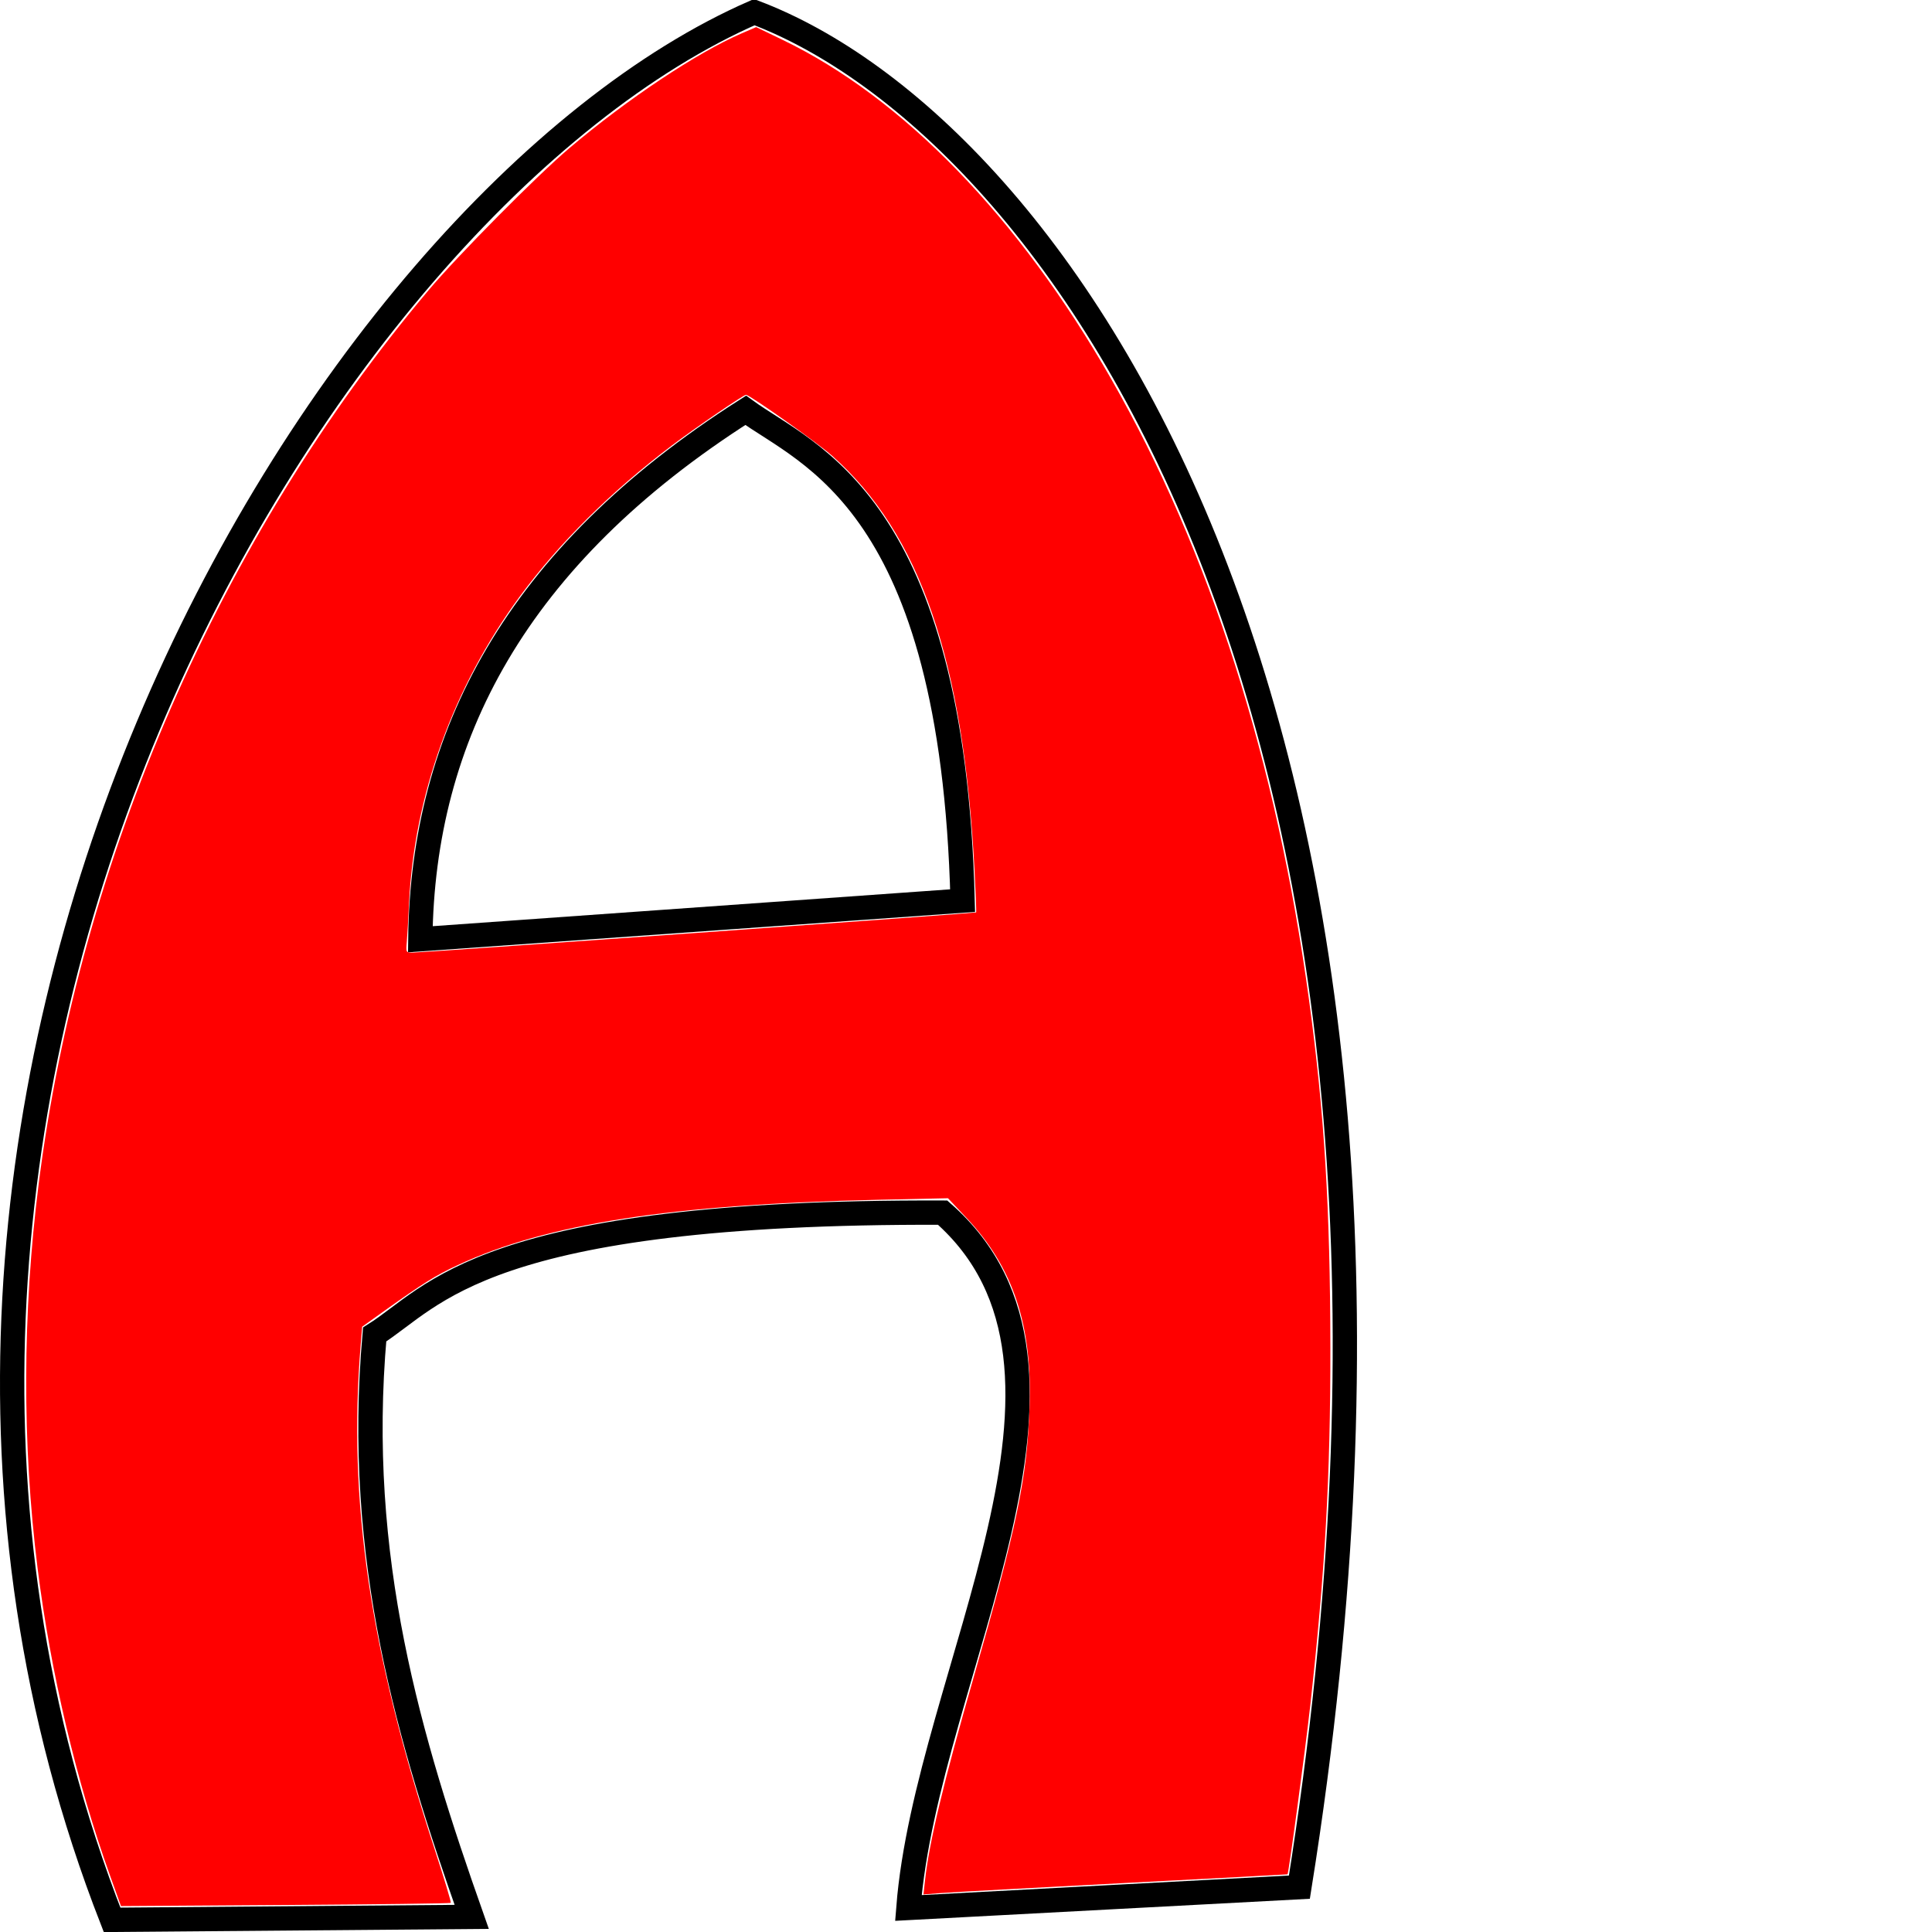
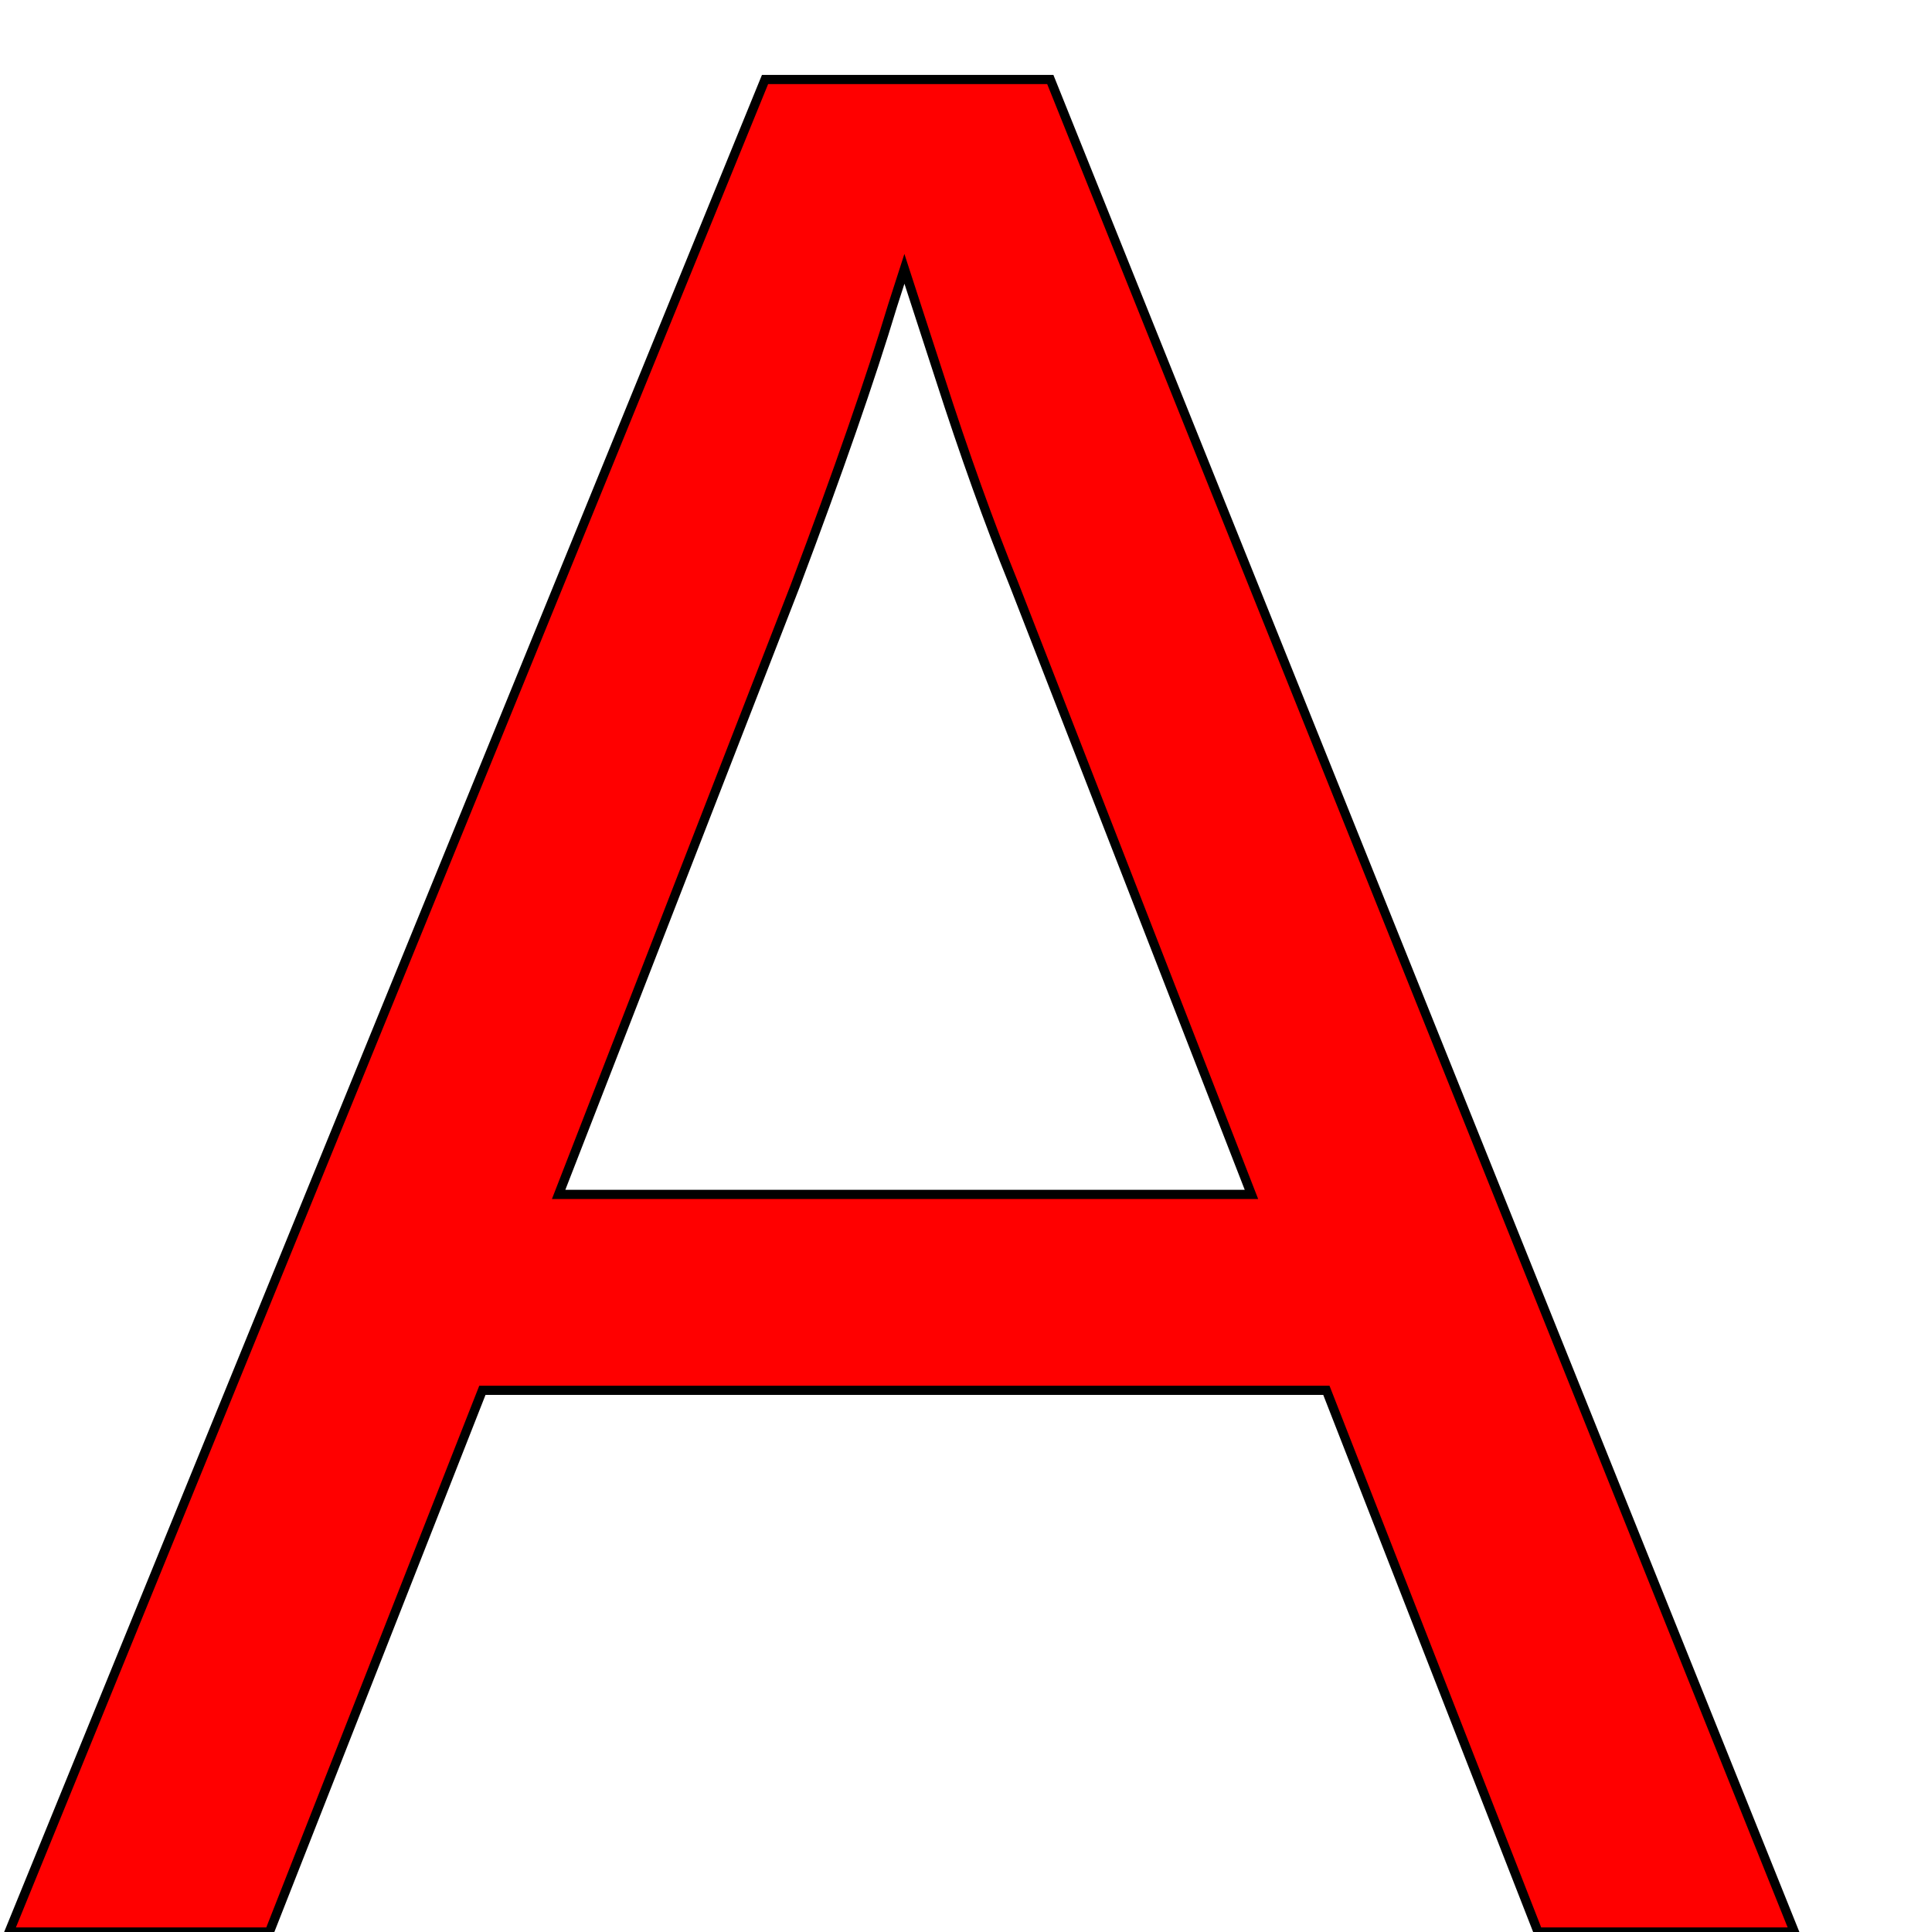
- <svg xmlns="http://www.w3.org/2000/svg" preserveAspectRatio="xMinYMin meet" viewBox="0 0 1050 1050" width="100%" height="100%" id="svg3020" version="1.1">
-   <defs id="defs3022" />
-   <g id="layer1" transform="translate(-2.20547,-1.432991)">
-     <path style="fill:none;stroke:#000000;stroke-width:13.21px;stroke-linecap:butt;stroke-linejoin:miter;stroke-opacity:1" d="m 63.115,1044.827 195.447,-1.615 c -33.947,-96.215 -63.583,-194.877 -52.74,-316.527 32.365,-20.306 58.051,-67.05 308.682,-66.212 97.106,85.167 -8.628,250.437 -18.614,377.895 l 212.51,-11.305 C 809.623,393.636 577.769,70.574 412.127,8.039 174.62,111.76 -112.781,594.262 63.115,1044.827 z" id="path2997" />
-     <path style="fill:none;stroke:#000000;stroke-width:13.21px;stroke-linecap:butt;stroke-linejoin:miter;stroke-opacity:1" d="M 407.474,224.44 C 282.28,304.166 231.863,402.057 230.641,511.899 L 525.362,490.904 C 519.828,274.266 441.271,249.016 407.474,224.44 z" id="path2999" />
-     <path style="color:#000000;fill:none;stroke:#000000;stroke-width:0;stroke-linecap:butt;stroke-linejoin:miter;stroke-miterlimit:4;stroke-opacity:1;stroke-dasharray:none;stroke-dashoffset:0;marker:none;visibility:visible;display:inline;overflow:visible;enable-background:accumulate" d="M 22.364,856.456 C 21.094,852.279 17.608,811.749 16.536,788.7 15.179,759.534 16.321,708.912 19.017,678.728 27.526,583.46 51.625,487.69 89.874,397.14 119.307,327.462 157.991,259.129 199.986,202.634 l 5.473,-7.362 197.319,0.151 197.319,0.151 7.055,12.319 c 8.664,15.129 26.043,49.598 33.177,65.803 47.64,108.216 75.428,232.735 83.48,374.084 1.57,27.567 2.125,49.707 2.124,84.732 0,42.49 -0.727,65.632 -3.4,108.62 l -1.018,16.376 -87.513,0 -87.513,0 2.923,-11.568 c 7.907,-31.292 11.79,-56.617 12.381,-80.748 0.723,-29.505 -3.386,-51.074 -13.778,-72.317 -6.028,-12.323 -11.995,-20.522 -23.524,-32.324 l -6.604,-6.761 -22.557,0.007 c -86.971,0.027 -162.931,8.195 -210.429,22.628 -27.98,8.502 -45.498,17.238 -68.597,34.209 -7.01,5.15 -13.873,9.982 -16.933,11.923 -0.618,0.392 -2.107,29.096 -2.387,46.012 -0.495,29.971 1.225,60.38 4.906,86.685 l 0.315,2.254 -89.76,0 c -84.964,0 -89.777,-0.056 -90.08,-1.052 l 0,0 z M 377.406,508.362 c 83.489,-5.949 152.564,-10.817 153.5,-10.817 l 1.701,0 -0.361,-8.864 c -2.233,-54.816 -6.373,-88.971 -15.055,-124.197 -14.903,-60.466 -40.118,-101.037 -79.883,-128.531 -6.622,-4.578 -28.731,-19.172 -29.483,-19.461 -0.807,-0.31 -22.177,13.87 -34.156,22.663 -77.319,56.754 -124.282,123.758 -141.935,202.508 -4.109,18.331 -6.418,35.87 -7.315,55.581 -0.331,7.271 -0.697,15.181 -0.814,17.577 -0.191,3.91 -0.099,4.357 0.895,4.357 0.609,0 69.417,-4.868 152.906,-10.817 z" id="path2984" />
-     <path style="color:#000000;fill:none;stroke:#000000;stroke-width:0;stroke-linecap:butt;stroke-linejoin:miter;stroke-miterlimit:4;stroke-opacity:1;stroke-dasharray:none;stroke-dashoffset:0;marker:none;visibility:visible;display:inline;overflow:visible;enable-background:accumulate" d="M 23.43,855.691 C 22.59,854.329 20.333,833.525 18.874,813.694 12.618,728.71 19.608,641.757 39.703,554.579 67.21,435.247 121.94,313.037 191.214,216.264 l 14.014,-19.578 197.09,-0.32 197.09,-0.32 5.359,9.161 c 9.862,16.859 34.852,68.299 43.37,89.273 55.935,137.733 81.144,296.228 76.355,480.057 -1.118,42.898 -1.967,62.397 -3.288,75.468 l -0.67,6.631 -86.384,0 c -47.511,0 -86.384,-0.248 -86.384,-0.551 0,-0.303 1.652,-7.55 3.672,-16.104 15.047,-63.73 14.315,-110.244 -2.293,-145.704 -6.246,-13.336 -10.992,-20.199 -21.949,-31.739 l -8.787,-9.255 -26.666,0.008 c -68.999,0.018 -132.781,5.654 -180.635,15.962 -37.501,8.078 -65.638,20.105 -94.725,40.492 l -17.674,12.387 -1.014,11.994 c -1.41,16.687 0.005,93.868 2.009,109.566 l 1.653,12.946 -88.671,0 c -48.769,-5.6e-4 -88.934,-0.427 -89.255,-0.948 z m 350.081,-346.354 c 78.828,-5.535 146.958,-10.42 151.4,-10.856 l 8.075,-0.793 -0.858,-21.036 c -2.88,-70.648 -14.361,-127.22 -34.259,-168.815 -15.947,-33.336 -36.271,-56.286 -69.753,-78.769 -14.038,-9.426 -19.96,-12.737 -21.76,-12.166 -4.316,1.37 -30.294,19.436 -47.92,33.325 -69.881,55.062 -113.007,121.352 -128.278,197.179 -3.524,17.496 -6.766,47.133 -6.806,62.206 l -0.026,9.789 3.43,0 c 1.887,0 67.927,-4.529 146.755,-10.063 z" id="path3776" />
-     <path style="color:#000000;fill:none;stroke:#000000;stroke-width:0;stroke-linecap:butt;stroke-linejoin:miter;stroke-miterlimit:4;stroke-opacity:1;stroke-dasharray:none;stroke-dashoffset:0;marker:none;visibility:visible;display:inline;overflow:visible;enable-background:accumulate" d="m 22.931,855.408 c 0,-0.539 -0.565,-5.513 -1.257,-11.052 -4.662,-37.366 -6.12,-89.751 -3.777,-135.746 6.694,-131.409 45.118,-267.478 109.879,-389.113 20.923,-39.298 48.245,-83.137 71.001,-113.924 l 7.22,-9.768 196.632,0 196.632,0 4.347,7.263 c 9.255,15.464 35.308,68.962 44.108,90.576 39.97,98.169 62.71,199.062 73.457,325.92 4.546,53.661 4.711,171.496 0.318,227.036 l -0.774,9.789 -86.312,0 c -52.784,0 -86.312,-0.459 -86.312,-1.183 0,-0.65 1.655,-8.181 3.678,-16.736 7.979,-33.738 9.508,-46.042 9.544,-76.812 0.036,-31.279 -1.138,-39.454 -8.395,-58.413 -5.793,-15.135 -11.966,-25.204 -23.443,-38.238 l -10.544,-11.974 -23.608,0.013 c -63.467,0.032 -133.179,5.808 -176.991,14.664 -43.564,8.806 -69.552,19.524 -102.448,42.253 l -17.235,11.908 -1.021,14.525 c -2.196,31.229 -0.949,80.32 2.88,113.36 l 0.768,6.631 -89.174,0 c -49.045,0 -89.174,-0.441 -89.174,-0.98 z M 378.93,509.013 c 80.195,-5.587 147.725,-10.462 150.068,-10.833 l 4.26,-0.675 -0.863,-17.912 C 527.236,372.511 507.621,306.655 467.457,261.569 457.443,250.327 445.67,240.773 424.122,226.399 l -16.035,-10.696 -6.058,3.529 c -19.774,11.52 -54.957,38.952 -75.851,59.142 -60.462,58.422 -93.002,123.367 -100.601,200.781 -0.966,9.84 -2.015,22.865 -2.332,28.944 l -0.576,11.052 5.226,0.01 c 2.874,0.006 70.839,-4.561 151.034,-10.148 l 0,5.2e-4 z" id="path3812" />
-     <path style="color:#000000;fill:none;stroke:#000000;stroke-width:0;stroke-linecap:butt;stroke-linejoin:miter;stroke-miterlimit:4;stroke-opacity:1;stroke-dasharray:none;stroke-dashoffset:0;marker:none;visibility:visible;display:inline;overflow:visible;enable-background:accumulate" d="m 22.931,855.408 c 0,-0.539 -0.565,-5.513 -1.257,-11.052 -4.662,-37.366 -6.12,-89.751 -3.777,-135.746 6.694,-131.409 45.118,-267.478 109.879,-389.113 20.923,-39.298 48.245,-83.137 71.001,-113.924 l 7.22,-9.768 196.632,0 196.632,0 4.347,7.263 c 9.255,15.464 35.308,68.962 44.108,90.576 39.97,98.169 62.71,199.062 73.457,325.92 4.546,53.661 4.711,171.496 0.318,227.036 l -0.774,9.789 -86.312,0 c -52.784,0 -86.312,-0.459 -86.312,-1.183 0,-0.65 1.655,-8.181 3.678,-16.736 7.979,-33.738 9.508,-46.042 9.544,-76.812 0.036,-31.279 -1.138,-39.454 -8.395,-58.413 -5.793,-15.135 -11.966,-25.204 -23.443,-38.238 l -10.544,-11.974 -23.608,0.013 c -63.467,0.032 -133.179,5.808 -176.991,14.664 -43.564,8.806 -69.552,19.524 -102.448,42.253 l -17.235,11.908 -1.021,14.525 c -2.196,31.229 -0.949,80.32 2.88,113.36 l 0.768,6.631 -89.174,0 c -49.045,0 -89.174,-0.441 -89.174,-0.98 z M 378.93,509.013 c 80.195,-5.587 147.725,-10.462 150.068,-10.833 l 4.26,-0.675 -0.863,-17.912 C 527.236,372.511 507.621,306.655 467.457,261.569 457.443,250.327 445.67,240.773 424.122,226.399 l -16.035,-10.696 -6.058,3.529 c -19.774,11.52 -54.957,38.952 -75.851,59.142 -60.462,58.422 -93.002,123.367 -100.601,200.781 -0.966,9.84 -2.015,22.865 -2.332,28.944 l -0.576,11.052 5.226,0.01 c 2.874,0.006 70.839,-4.561 151.034,-10.148 l 0,5.2e-4 z" id="path3814" />
-     <path style="color:#000000;fill:none;stroke:none;stroke-width:0;marker:none;visibility:visible;display:inline;overflow:visible;enable-background:accumulate" d="m 22.931,855.408 c 0,-0.539 -0.565,-5.513 -1.257,-11.052 -4.662,-37.366 -6.12,-89.751 -3.777,-135.746 6.694,-131.409 45.118,-267.478 109.879,-389.113 20.923,-39.298 48.245,-83.137 71.001,-113.924 l 7.22,-9.768 196.632,0 196.632,0 4.347,7.263 c 9.255,15.464 35.308,68.962 44.108,90.576 39.97,98.169 62.71,199.062 73.457,325.92 4.546,53.661 4.711,171.496 0.318,227.036 l -0.774,9.789 -86.312,0 c -52.784,0 -86.312,-0.459 -86.312,-1.183 0,-0.65 1.655,-8.181 3.678,-16.736 7.979,-33.738 9.508,-46.042 9.544,-76.812 0.036,-31.279 -1.138,-39.454 -8.395,-58.413 -5.793,-15.135 -11.966,-25.204 -23.443,-38.238 l -10.544,-11.974 -23.608,0.013 c -63.467,0.032 -133.179,5.808 -176.991,14.664 -43.564,8.806 -69.552,19.524 -102.448,42.253 l -17.235,11.908 -1.021,14.525 c -2.196,31.229 -0.949,80.32 2.88,113.36 l 0.768,6.631 -89.174,0 c -49.045,0 -89.174,-0.441 -89.174,-0.98 z M 378.93,509.013 c 80.195,-5.587 147.725,-10.462 150.068,-10.833 l 4.26,-0.675 -0.863,-17.912 C 527.236,372.511 507.621,306.655 467.457,261.569 457.443,250.327 445.67,240.773 424.122,226.399 l -16.035,-10.696 -6.058,3.529 c -19.774,11.52 -54.957,38.952 -75.851,59.142 -60.462,58.422 -93.002,123.367 -100.601,200.781 -0.966,9.84 -2.015,22.865 -2.332,28.944 l -0.576,11.052 5.226,0.01 c 2.874,0.006 70.839,-4.561 151.034,-10.148 l 0,5.2e-4 z" id="path3816" />
-     <path style="color:#000000;fill:#ff0000;fill-opacity:1;stroke:none;stroke-width:0;marker:none;visibility:visible;display:inline;overflow:visible;enable-background:accumulate" d="M 62.111,1021.071 C 43.797,970.058 29.745,910.519 22.648,853.862 14.186,786.298 14.377,714.908 23.207,644.984 45.476,468.642 121.815,293.628 235.111,159.176 251.153,140.139 294.186,96.708 311.644,81.936 343.26,55.184 380.912,30.111 405.32,19.556 l 7.832,-3.387 14.26,6.871 c 65.649,31.634 128.334,96.274 178.584,184.153 53.741,93.986 89.99,207.739 107.66,337.848 8.319,61.255 11.475,112.818 11.568,188.999 0.084,69.079 -2.9,122.152 -10.927,194.341 -2.706,24.335 -11.728,91.293 -12.358,91.711 -0.116,0.077 -40.261,2.219 -89.211,4.76 -48.95,2.541 -93.416,4.968 -98.814,5.394 l -9.814,0.775 0.807,-7.428 c 2.263,-20.842 10.04,-53.346 26.445,-110.539 23.571,-82.171 29.028,-108.449 30.391,-146.344 1.614,-44.843 -8.816,-76.329 -34.228,-103.331 l -10.099,-10.732 -37.872,0.839 c -112.567,2.494 -180.32,13.019 -228.581,35.507 -12.012,5.597 -18.911,9.893 -39.456,24.569 l -12.484,8.918 -0.801,9.8 c -6.948,84.961 4.961,166.332 40.063,273.739 5.214,15.955 9.222,29.267 8.906,29.584 -0.316,0.316 -40.774,0.837 -89.906,1.158 l -89.331,0.583 -5.842,-16.273 0,0 z M 381.466,508.404 c 82.999,-5.91 151.055,-10.893 151.236,-11.074 0.181,-0.181 -0.191,-10.265 -0.827,-22.41 -5.995,-114.557 -29.617,-183.421 -77.454,-225.795 -7.942,-7.035 -44.78,-33.111 -46.777,-33.111 -1.364,0 -27.422,17.809 -40.315,27.553 -33.059,24.984 -61.155,52.87 -82.592,81.974 -36.2,49.148 -57.632,108.699 -60.27,167.474 -0.349,7.774 -0.875,16.835 -1.169,20.135 -0.533,5.977 -0.52,6 3.363,6 2.144,0 71.806,-4.835 154.805,-10.745 z" id="path4326" />
+ <svg xmlns="http://www.w3.org/2000/svg" width="1050" height="1052.362" id="svg3013" version="1.1">
+   <defs id="defs3015" />
+   <g id="layer1">
+     <text xml:space="preserve" style="font-size:1466.709px;font-style:normal;font-weight:normal;line-height:125%;letter-spacing:0px;word-spacing:0px;fill:#ff0000;fill-opacity:1;stroke:#000000;font-family:Sans;stroke-opacity:1;stroke-width:5;stroke-miterlimit:4;stroke-dasharray:none" x="2.09" y="1052.362" id="text3021">
+       <tspan id="tspan3023" x="2.09" y="1052.362" style="-inkscape-font-specification:Arial;font-family:Arial;font-weight:normal;font-style:normal;font-stretch:normal;font-variant:normal;stroke:#000000;stroke-opacity:1;stroke-width:5;stroke-miterlimit:4;stroke-dasharray:none">A</tspan>
+     </text>
+     <flowRoot xml:space="preserve" id="flowRoot3029" style="fill:black;stroke:none;stroke-opacity:1;stroke-width:1px;stroke-linejoin:miter;stroke-linecap:butt;fill-opacity:1;font-family:Arial;font-style:normal;font-weight:normal;font-size:40px;line-height:125%;letter-spacing:0px;word-spacing:0px;-inkscape-font-specification:Arial;font-stretch:normal;font-variant:normal">
+       <flowRegion id="flowRegion3031">
+         <rect id="rect3033" width="42.463" height="48.036" x="-3086.013" y="-277.001" />
+       </flowRegion>
+       <flowPara id="flowPara3035" />
+     </flowRoot>
  </g>
</svg>
